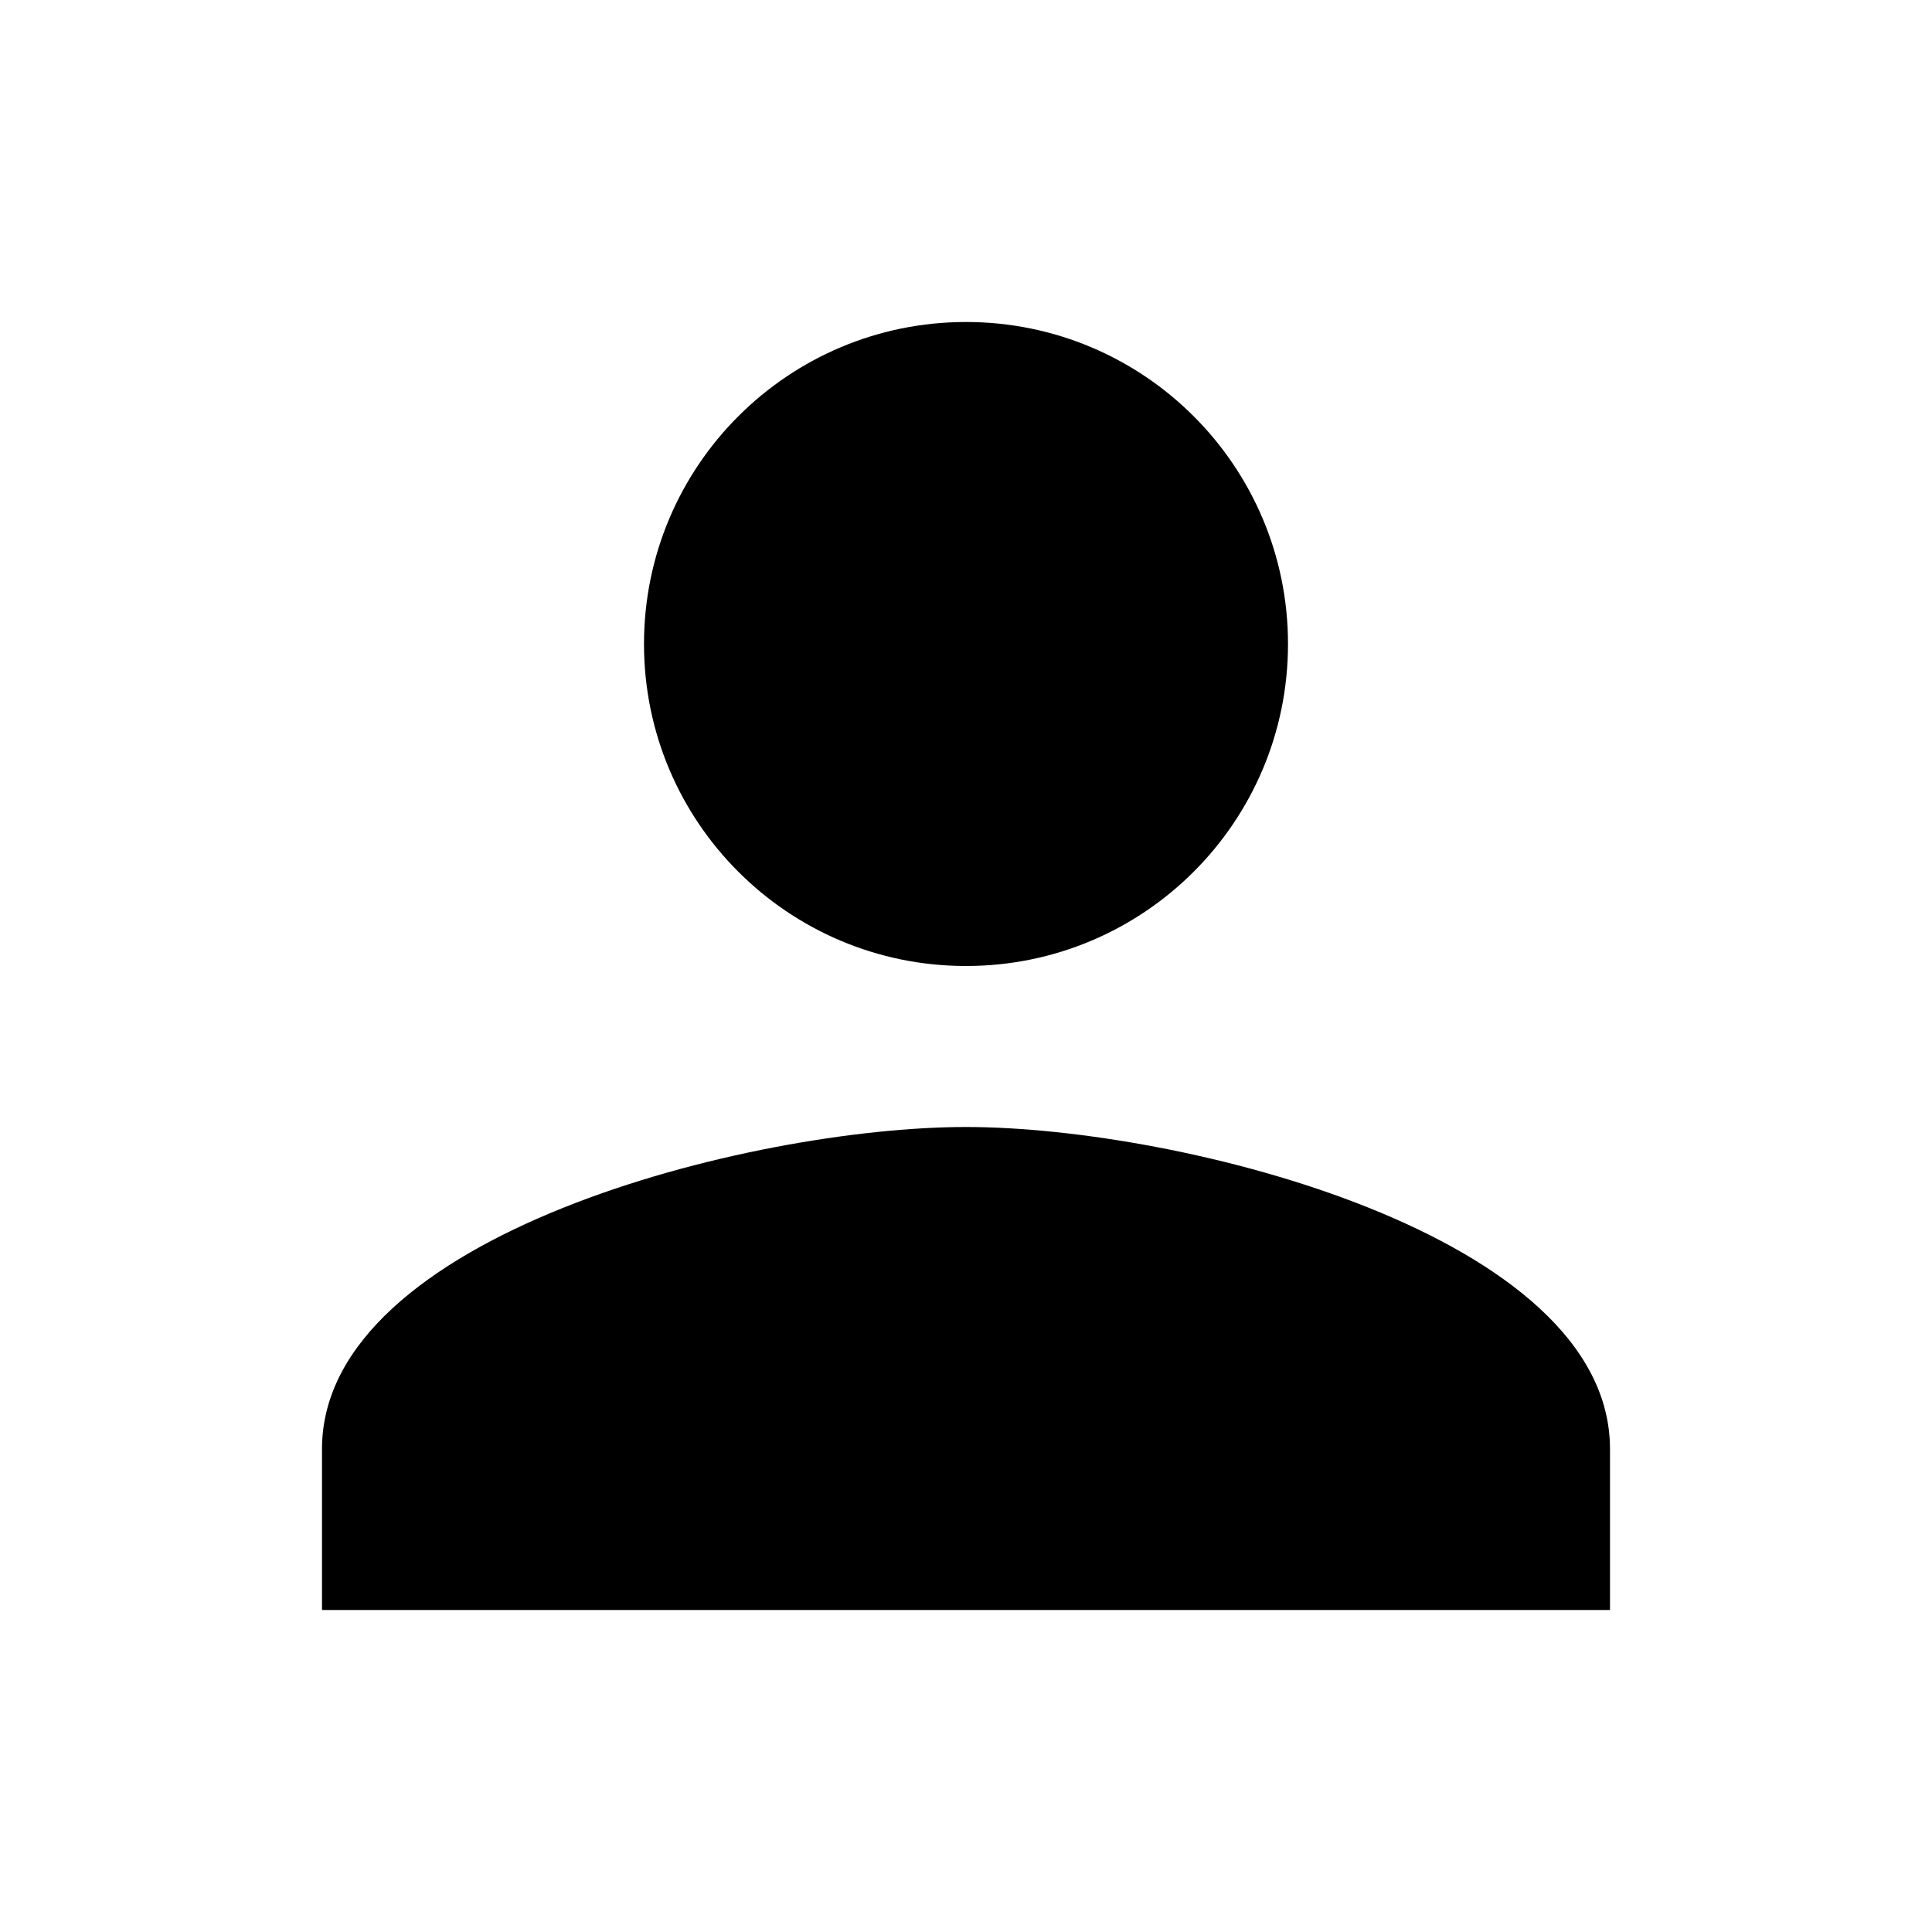
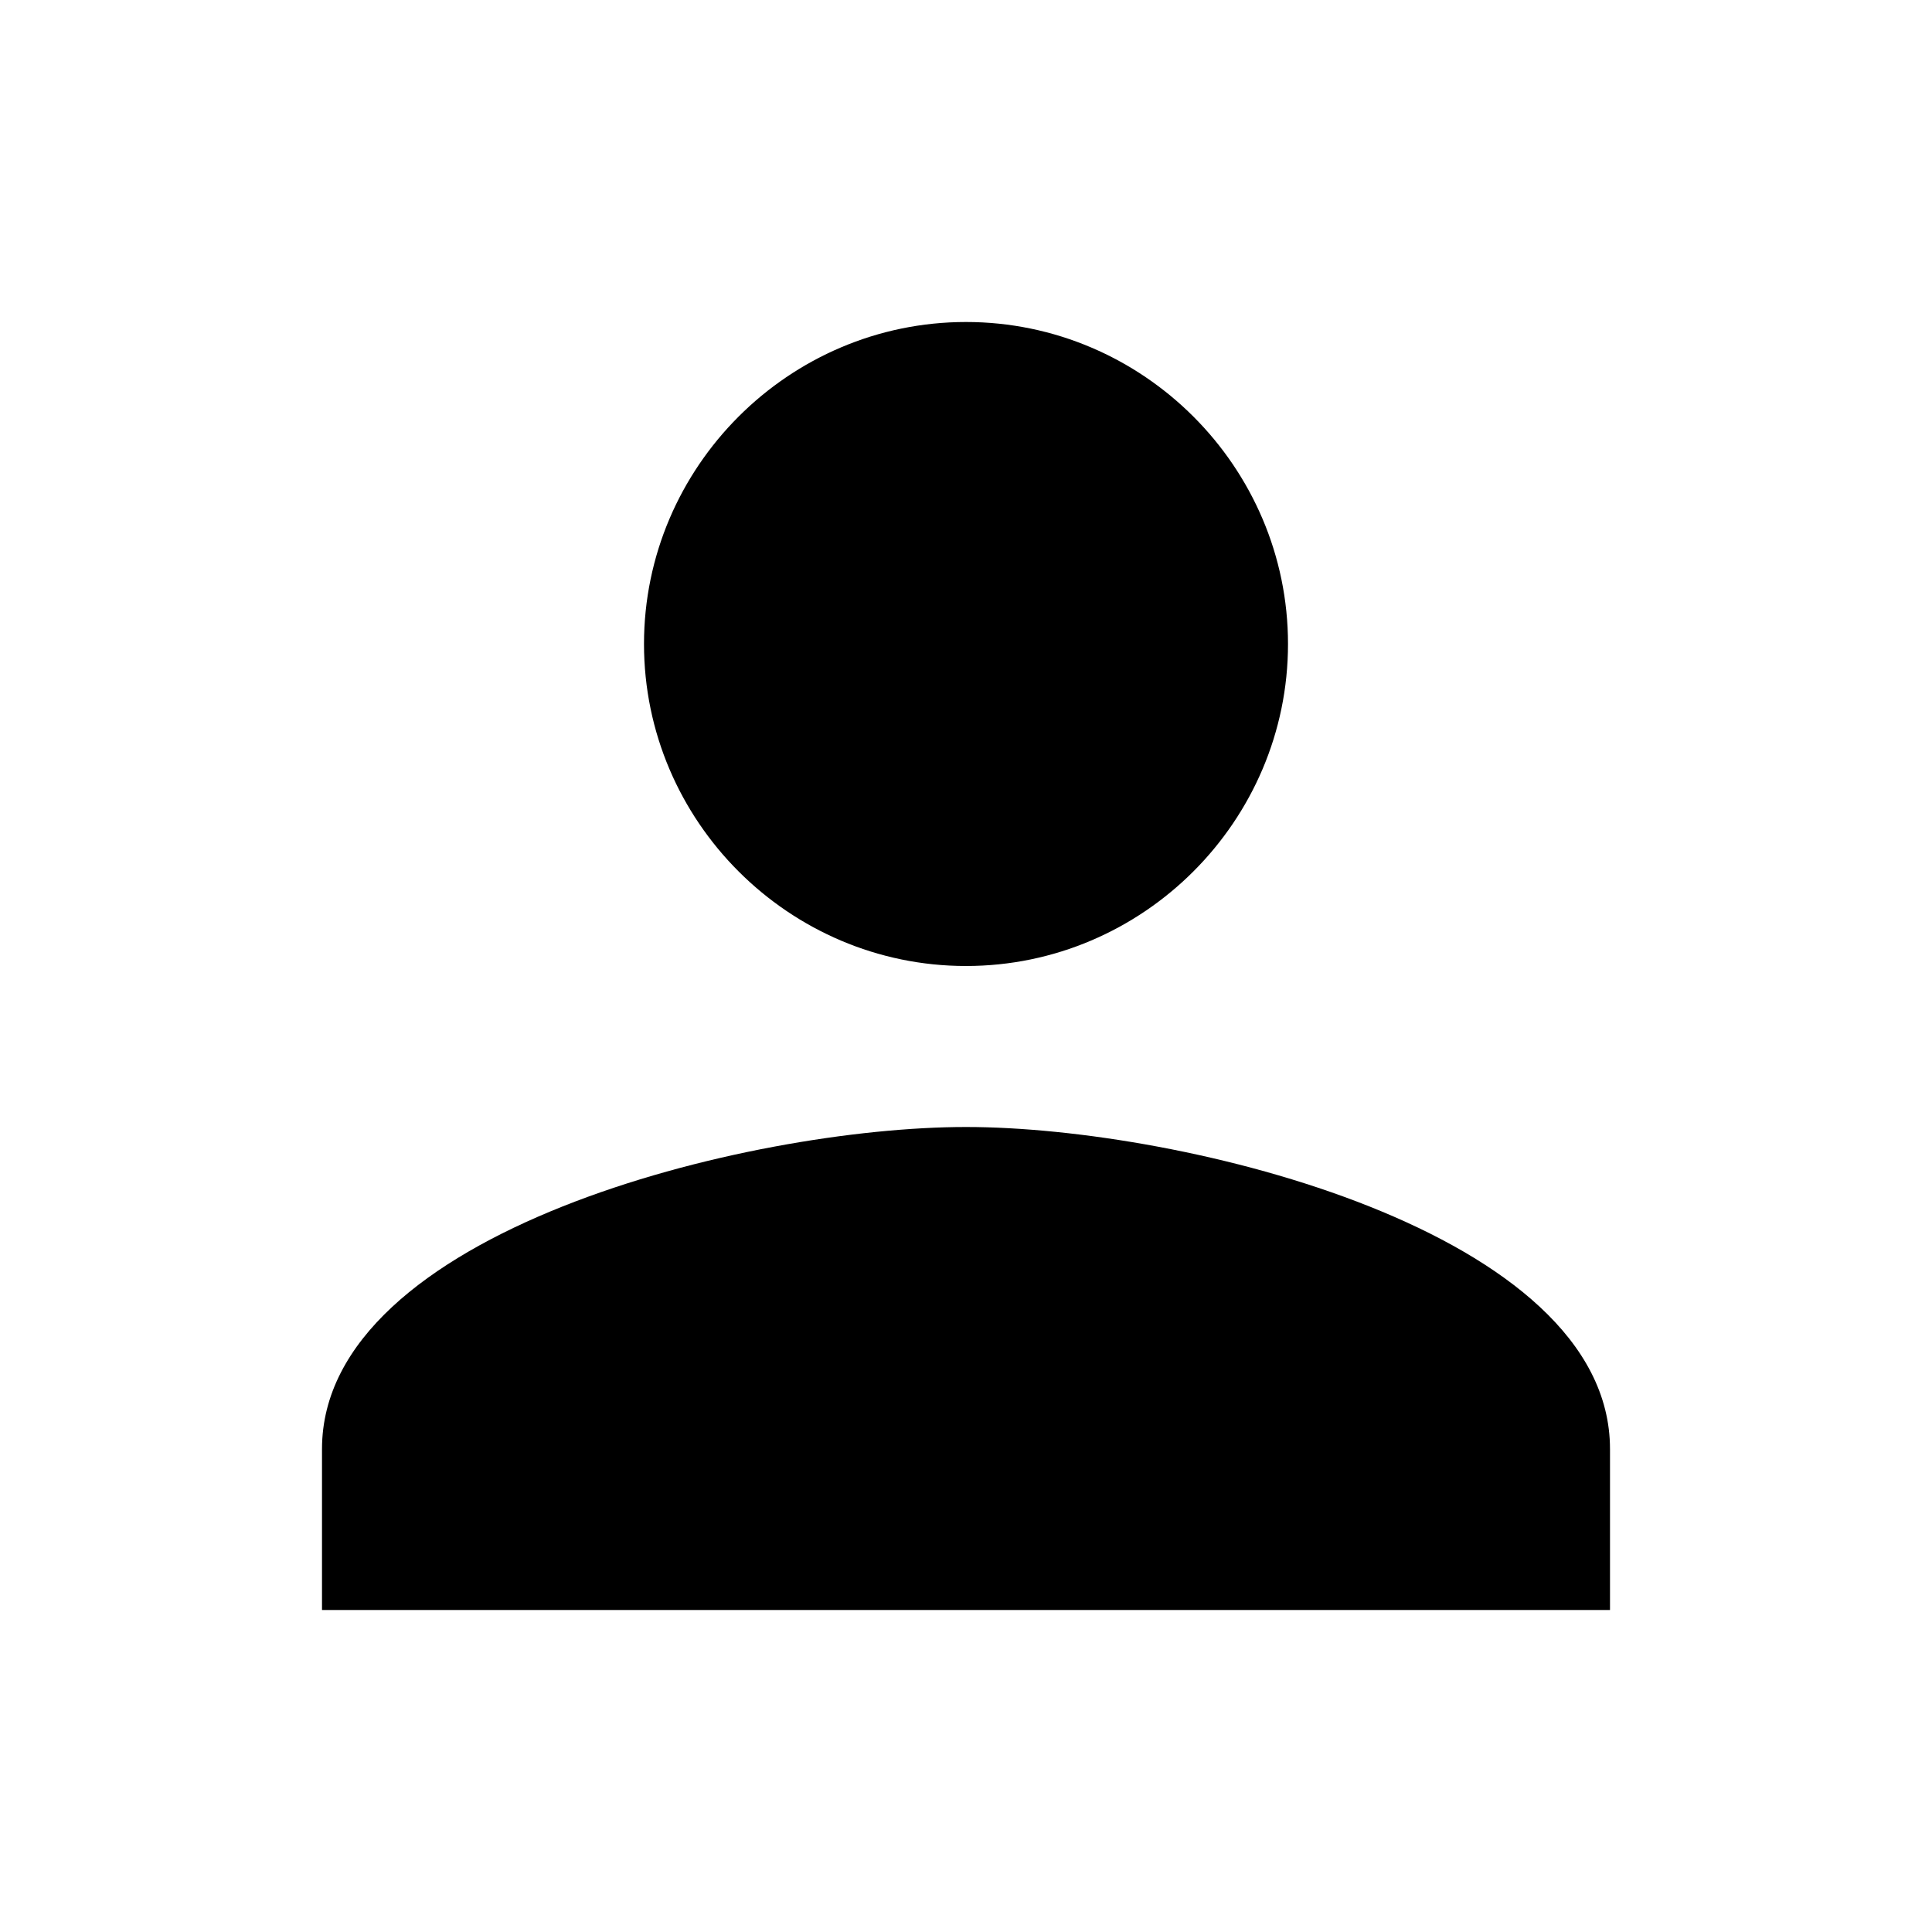
- <svg xmlns="http://www.w3.org/2000/svg" width="24" height="24" viewBox="0 0 24 24" class="icon">
-   <path fill="none" d="M0 0h24v24H0V0z" />
-   <path d="M12 12c2.21 0 4-1.79 4-4s-1.79-4-4-4-4 1.79-4 4 1.79 4 4 4zm0 2c-2.67 0-8 1.34-8 4v2h16v-2c0-2.66-5.33-4-8-4z" />
+ <svg xmlns="http://www.w3.org/2000/svg" width="24" height="24" viewBox="0 0 24 24">
+   <path d="M12,12c2.2,0,4-1.8,4-4s-1.8-4-4-4S8,5.8,8,8S9.8,12,12,12z M12,14c-2.7,0-8,1.3-8,4v2h16v-2C20,15.3,14.7,14,12,14z" />
</svg>
